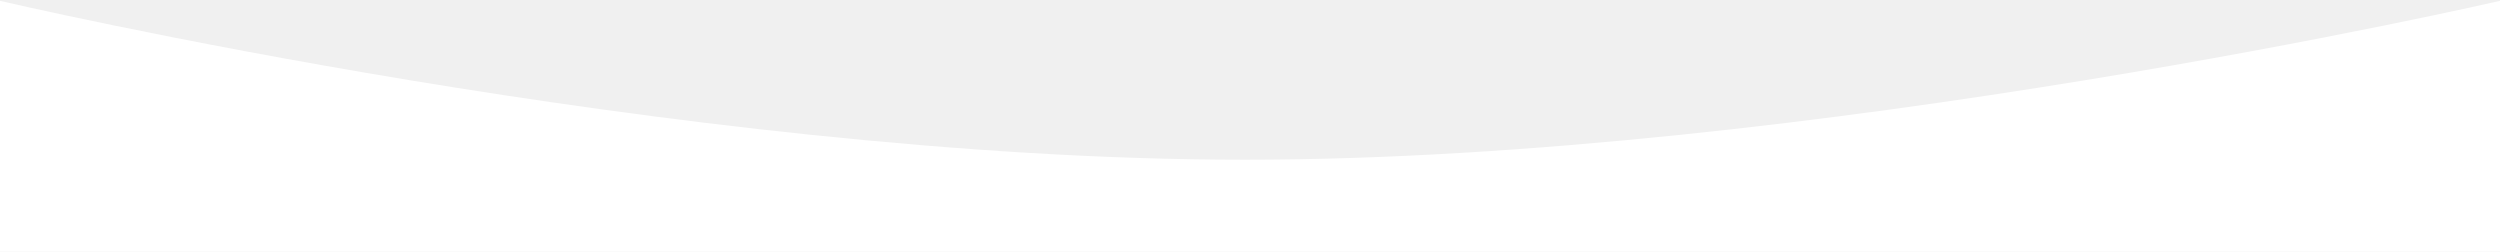
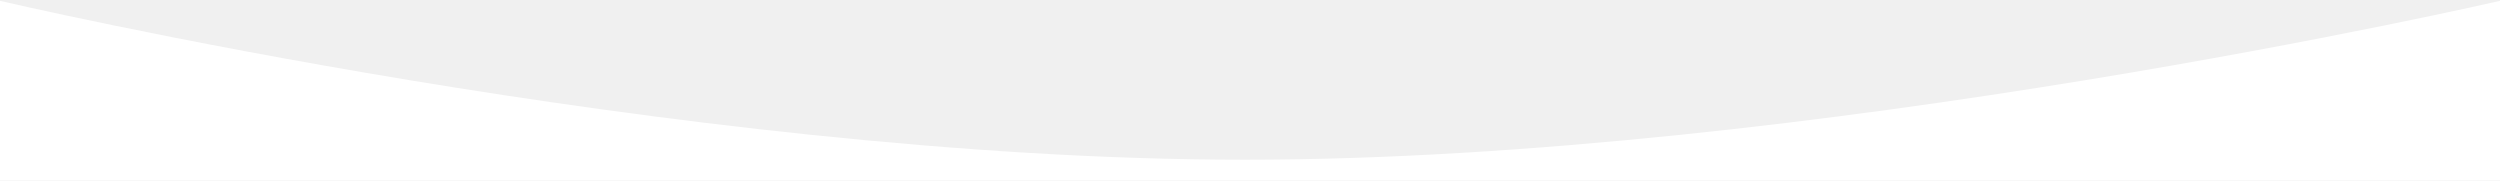
- <svg xmlns="http://www.w3.org/2000/svg" width="1440" height="145" viewBox="0 0 1440 145" fill="none">
-   <path d="M1440 145H0V0.5C0 0.5 391 92 717 92C1043 92 1440 0.5 1440 0.5V145Z" fill="white" />
+ <svg xmlns="http://www.w3.org/2000/svg" width="1440" height="104" viewBox="0 0 1440 104" fill="none">
+   <path d="M1440 104H0V0.5C0 0.5 391 92 717 92C1043 92 1440 0.5 1440 0.5V104Z" fill="white" />
</svg>
